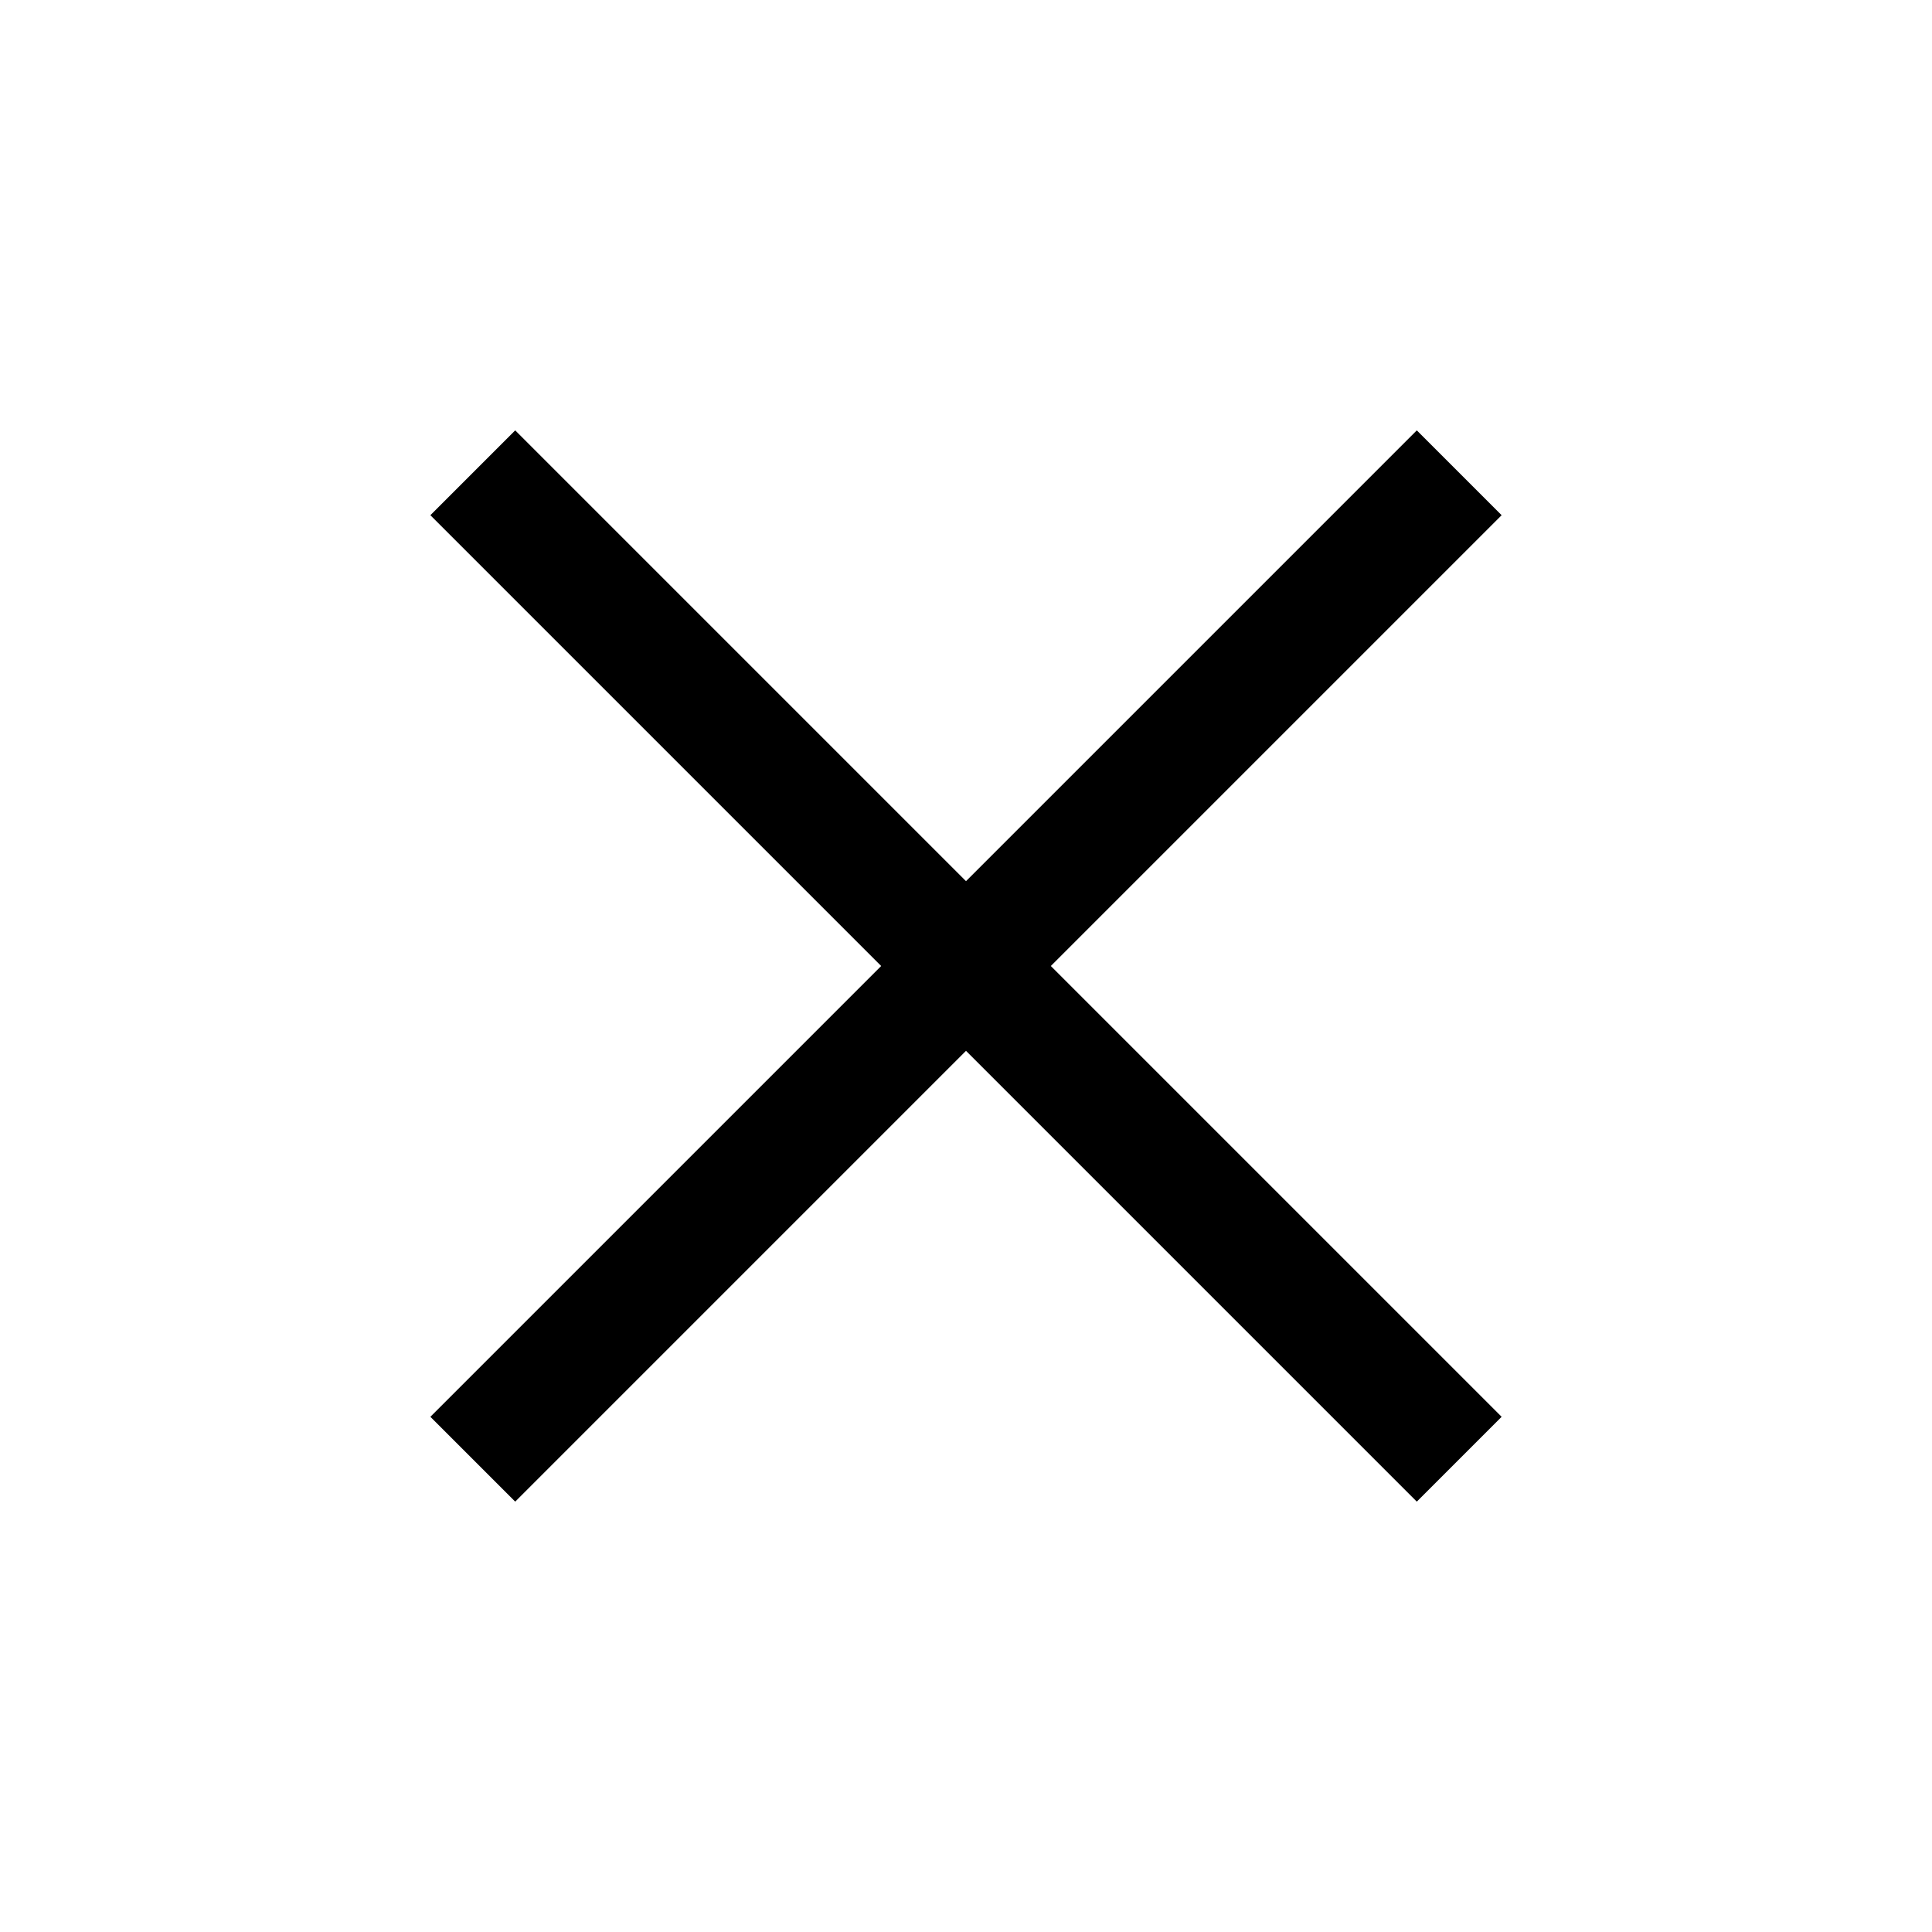
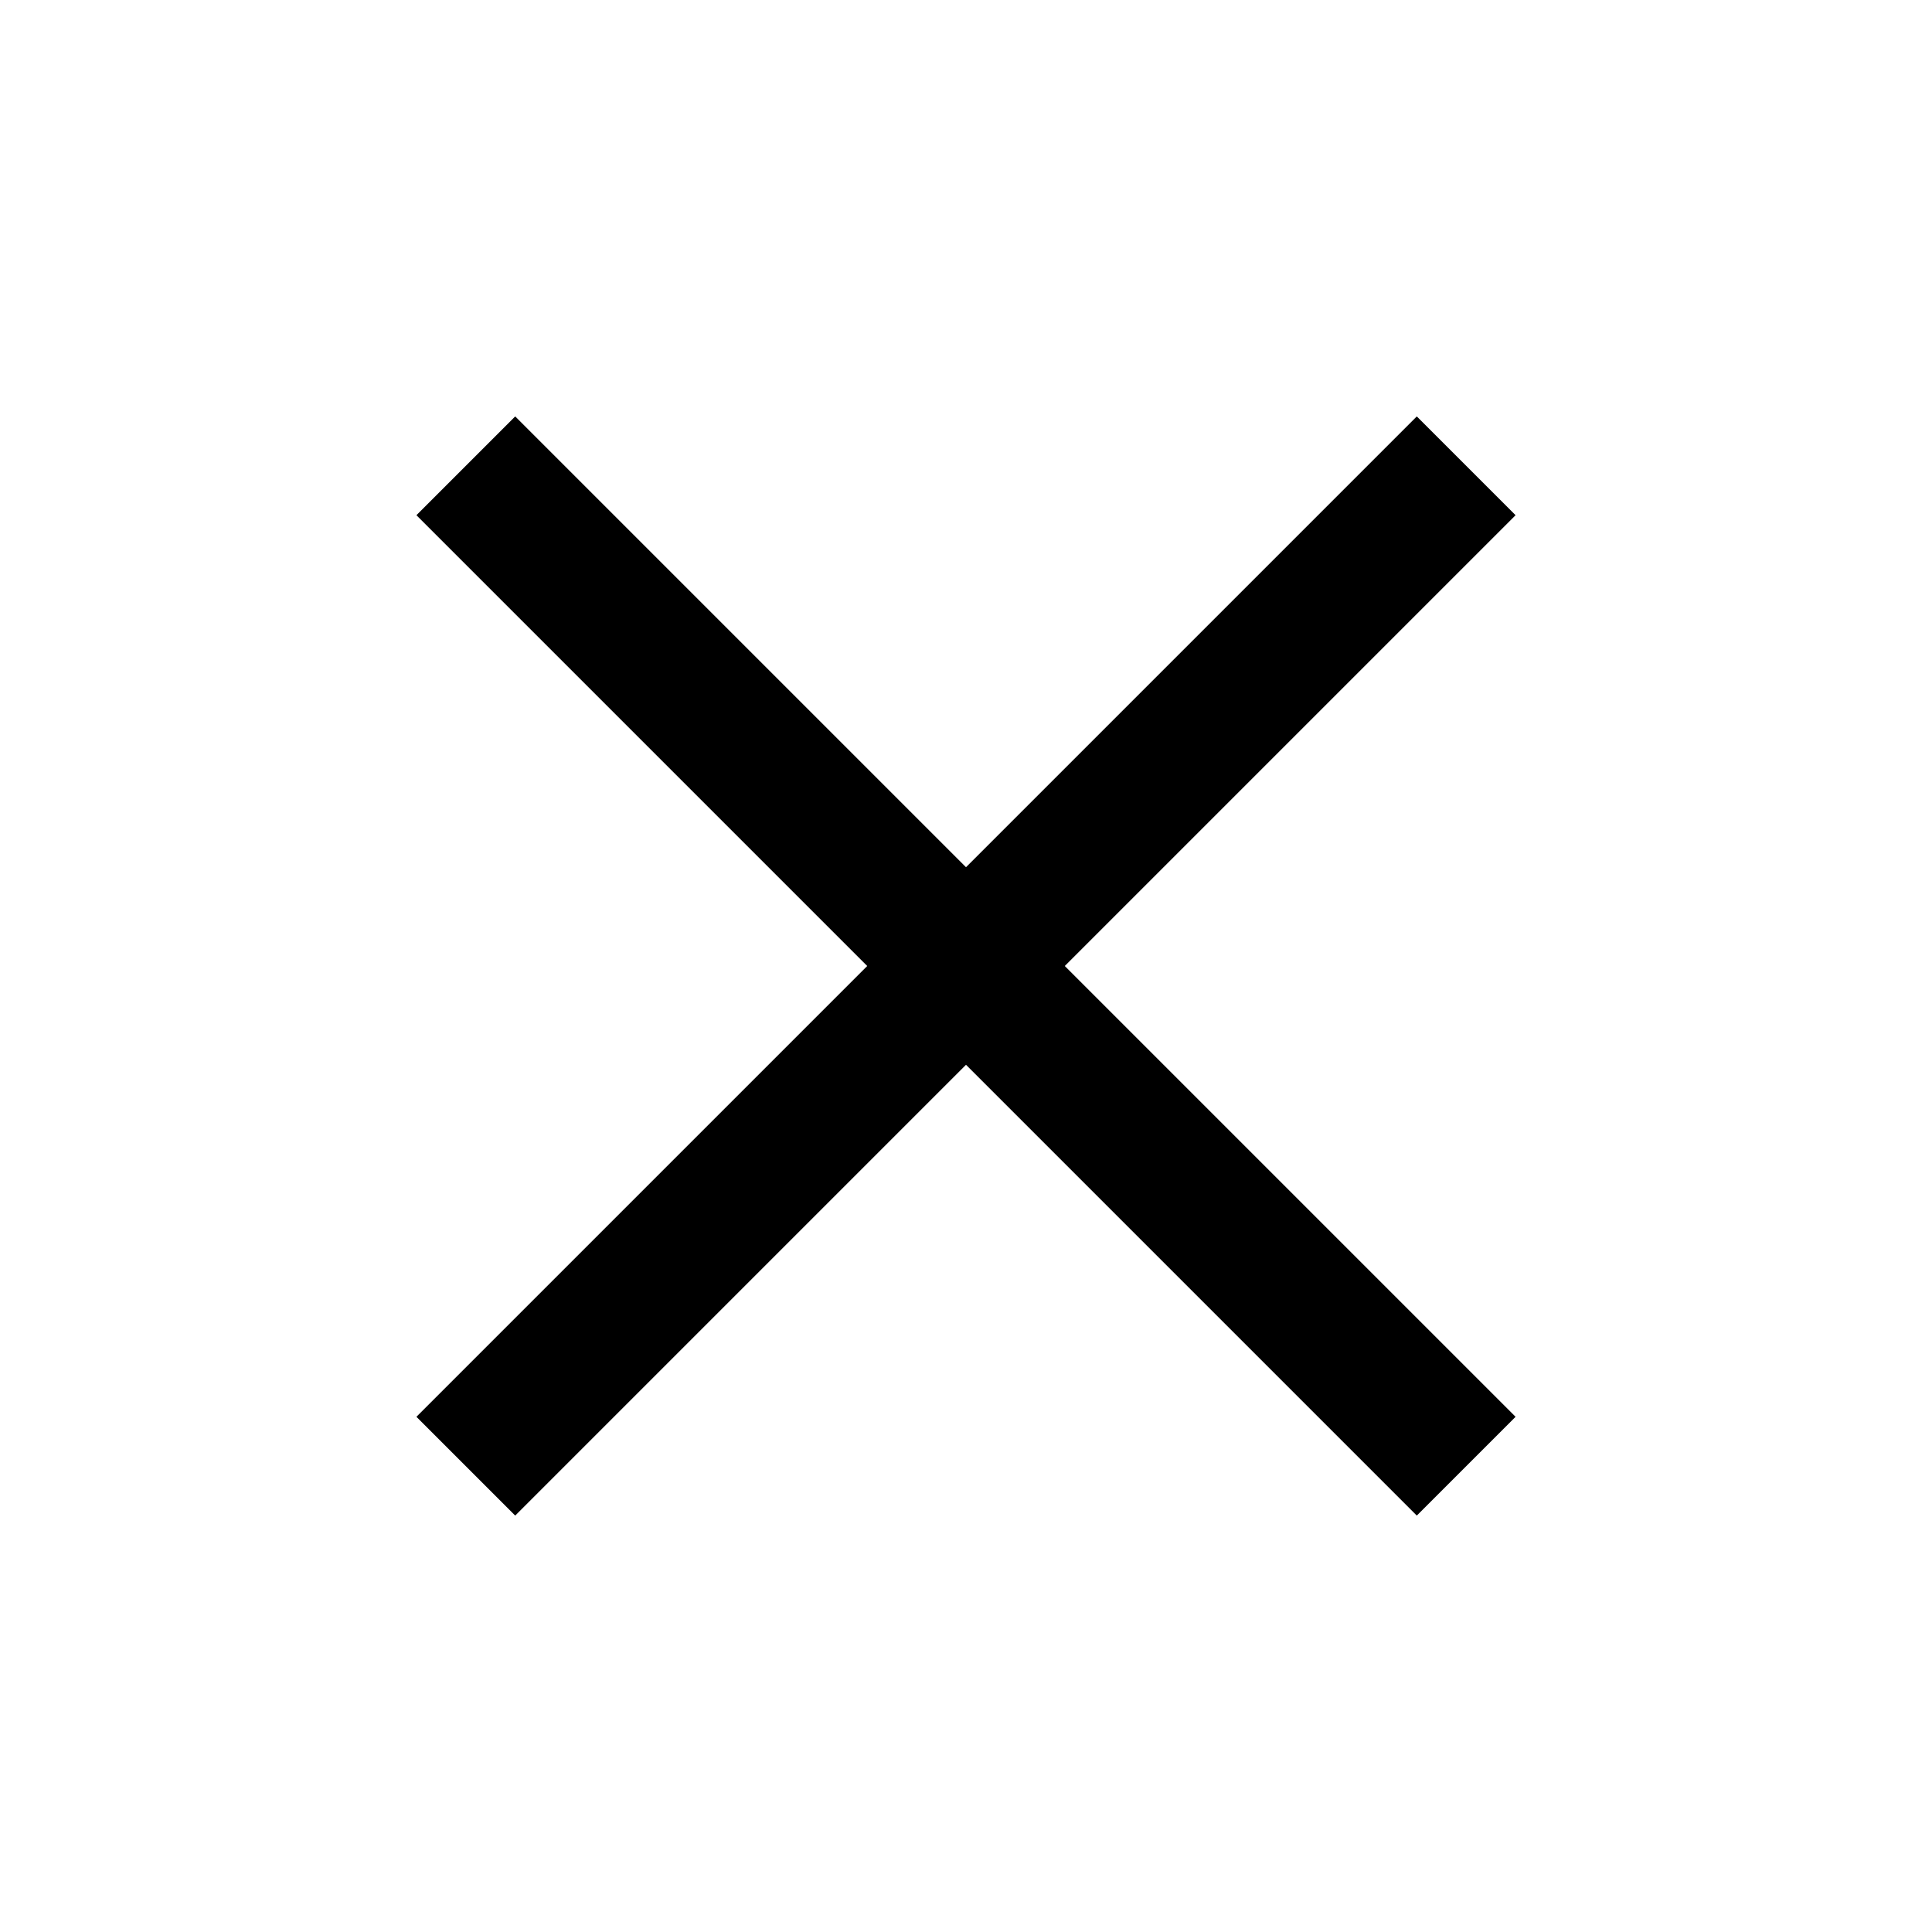
<svg xmlns="http://www.w3.org/2000/svg" width="24" height="24" viewBox="0 -960 960 960" fill="currentColor">
  <g transform="scale(1,-1)">
-     <path d="M256 213.85 213.85 256 437.85 480 213.85 704 256 746.15 480 522.15 704 746.15 746.15 704 522.15 480 746.15 256 704 213.85 480 437.85Z" />
+     <path d="M256 206.92 206.92 256 430.92 480 206.92 704 256 753.08 480 529.08 704 753.08 753.08 704 529.08 480 753.08 256 704 206.92 480 430.92Z" />
  </g>
</svg>
